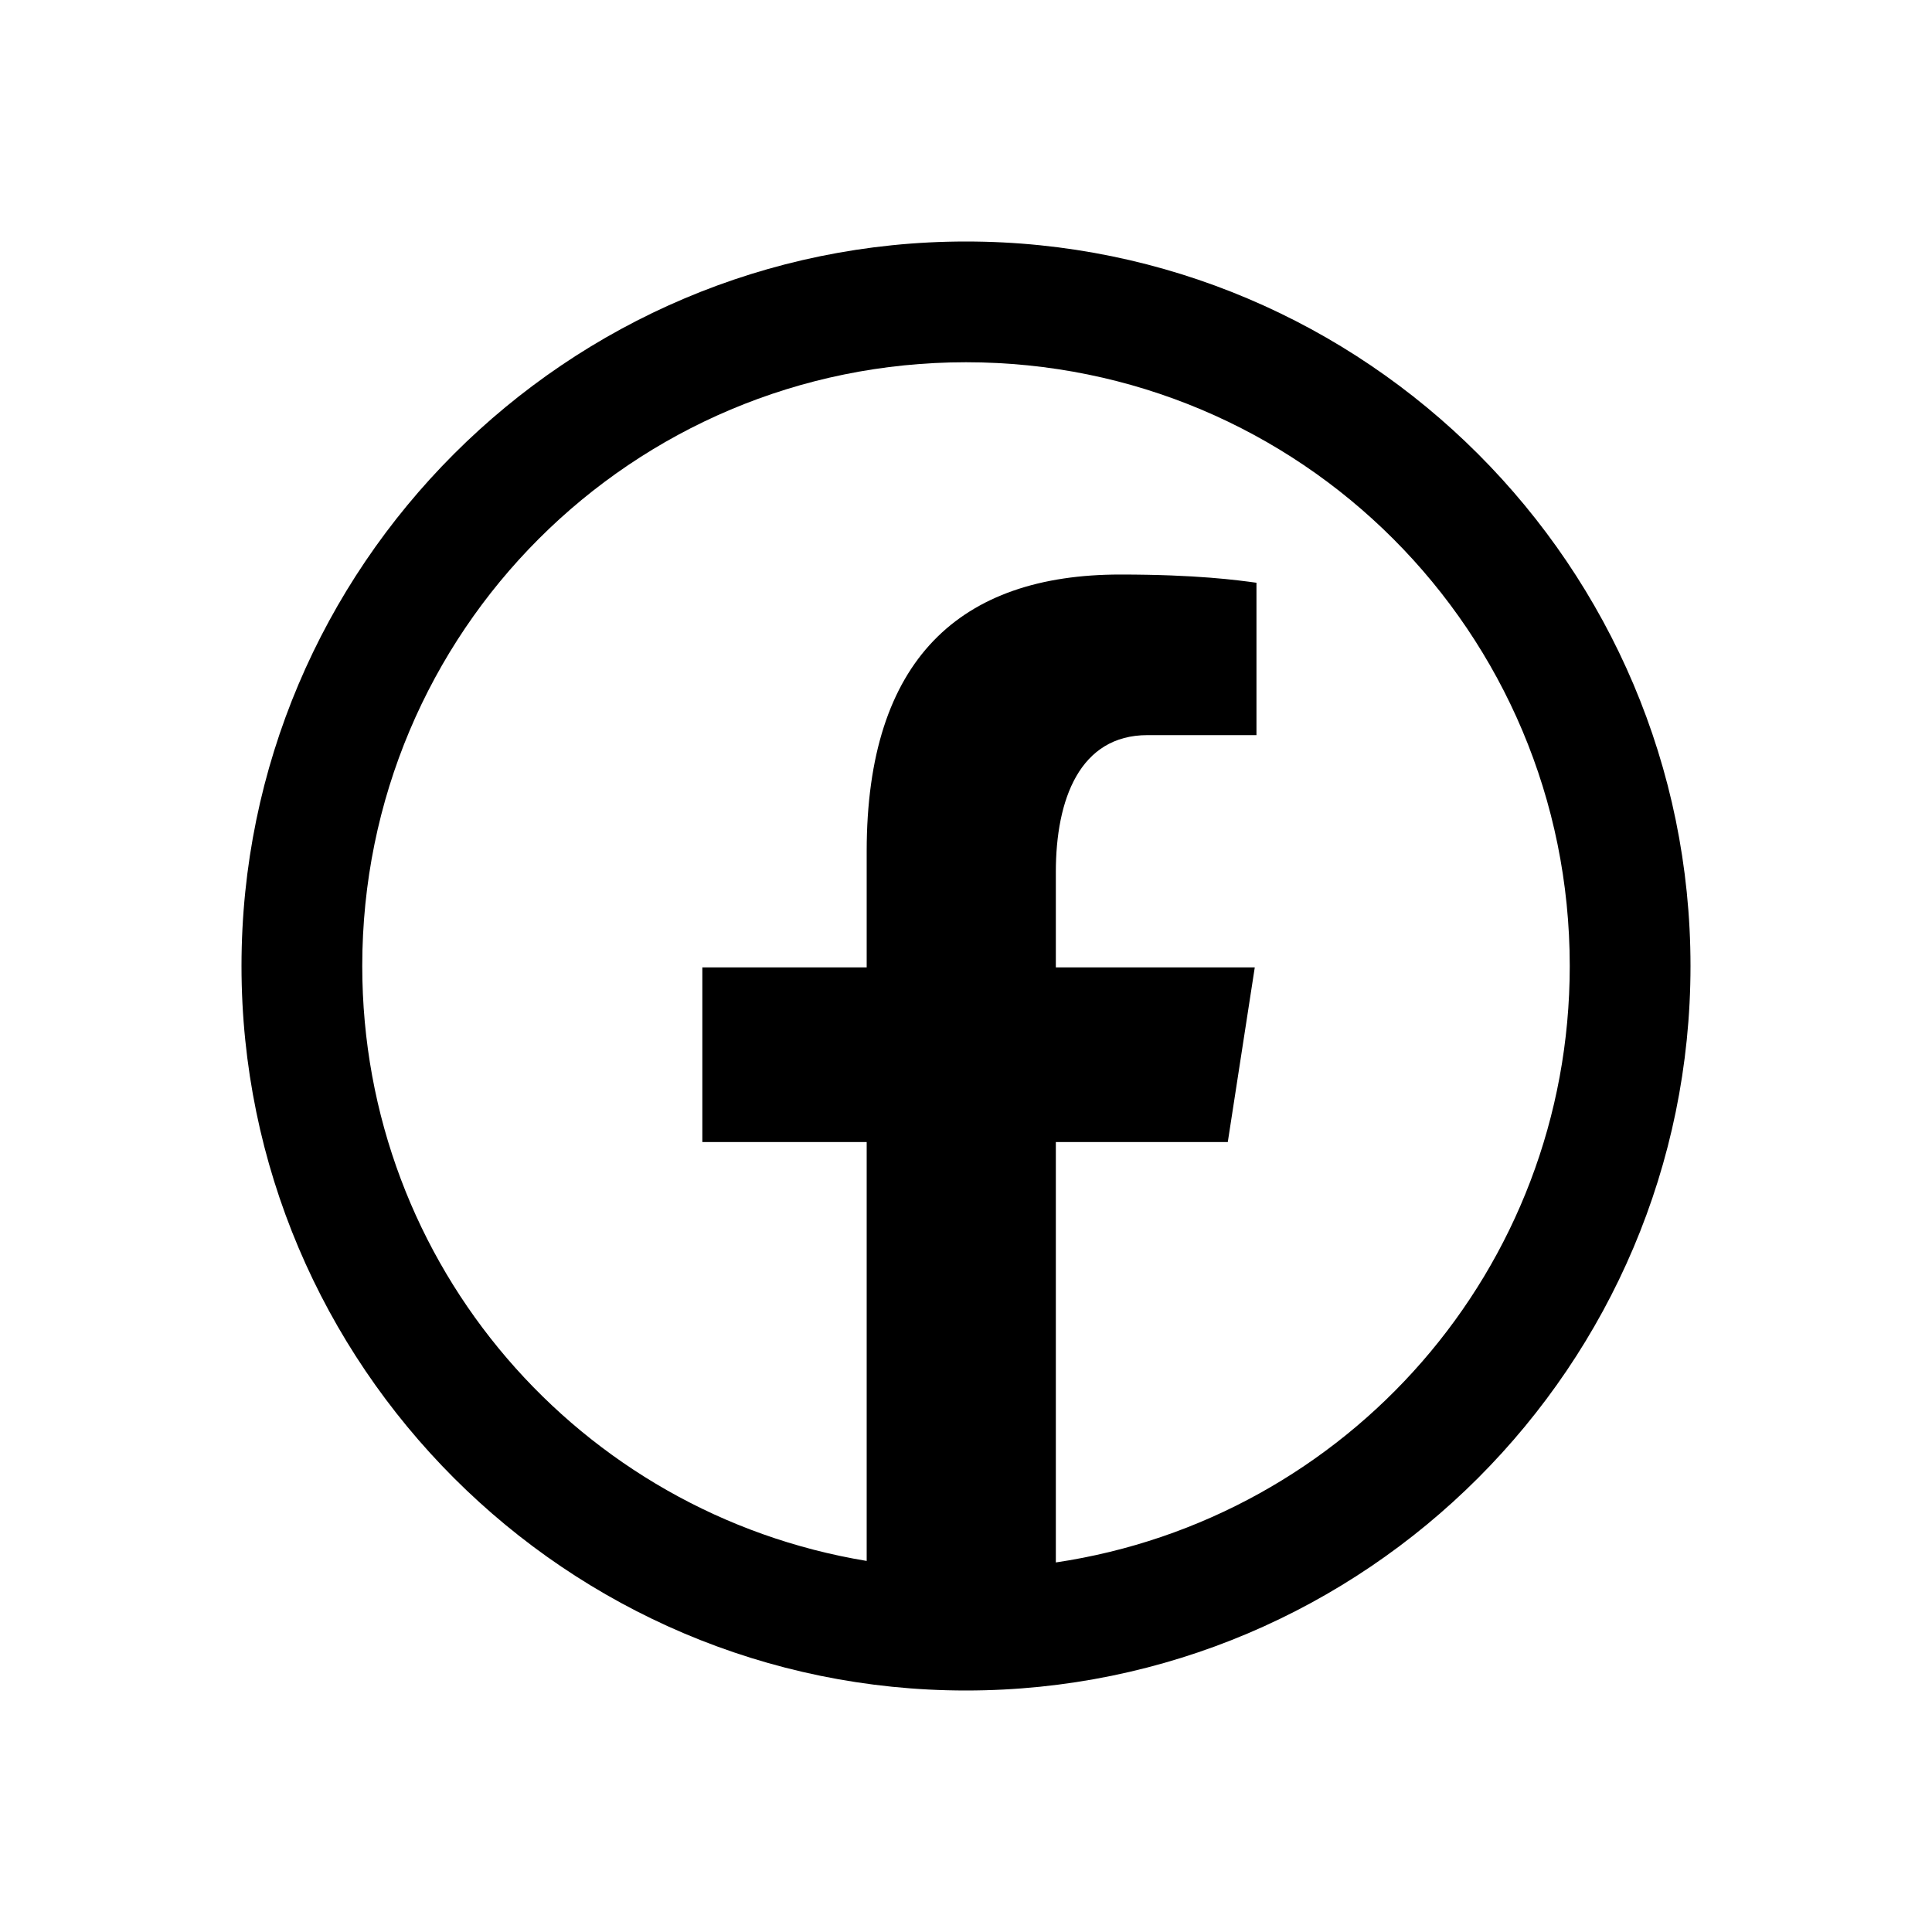
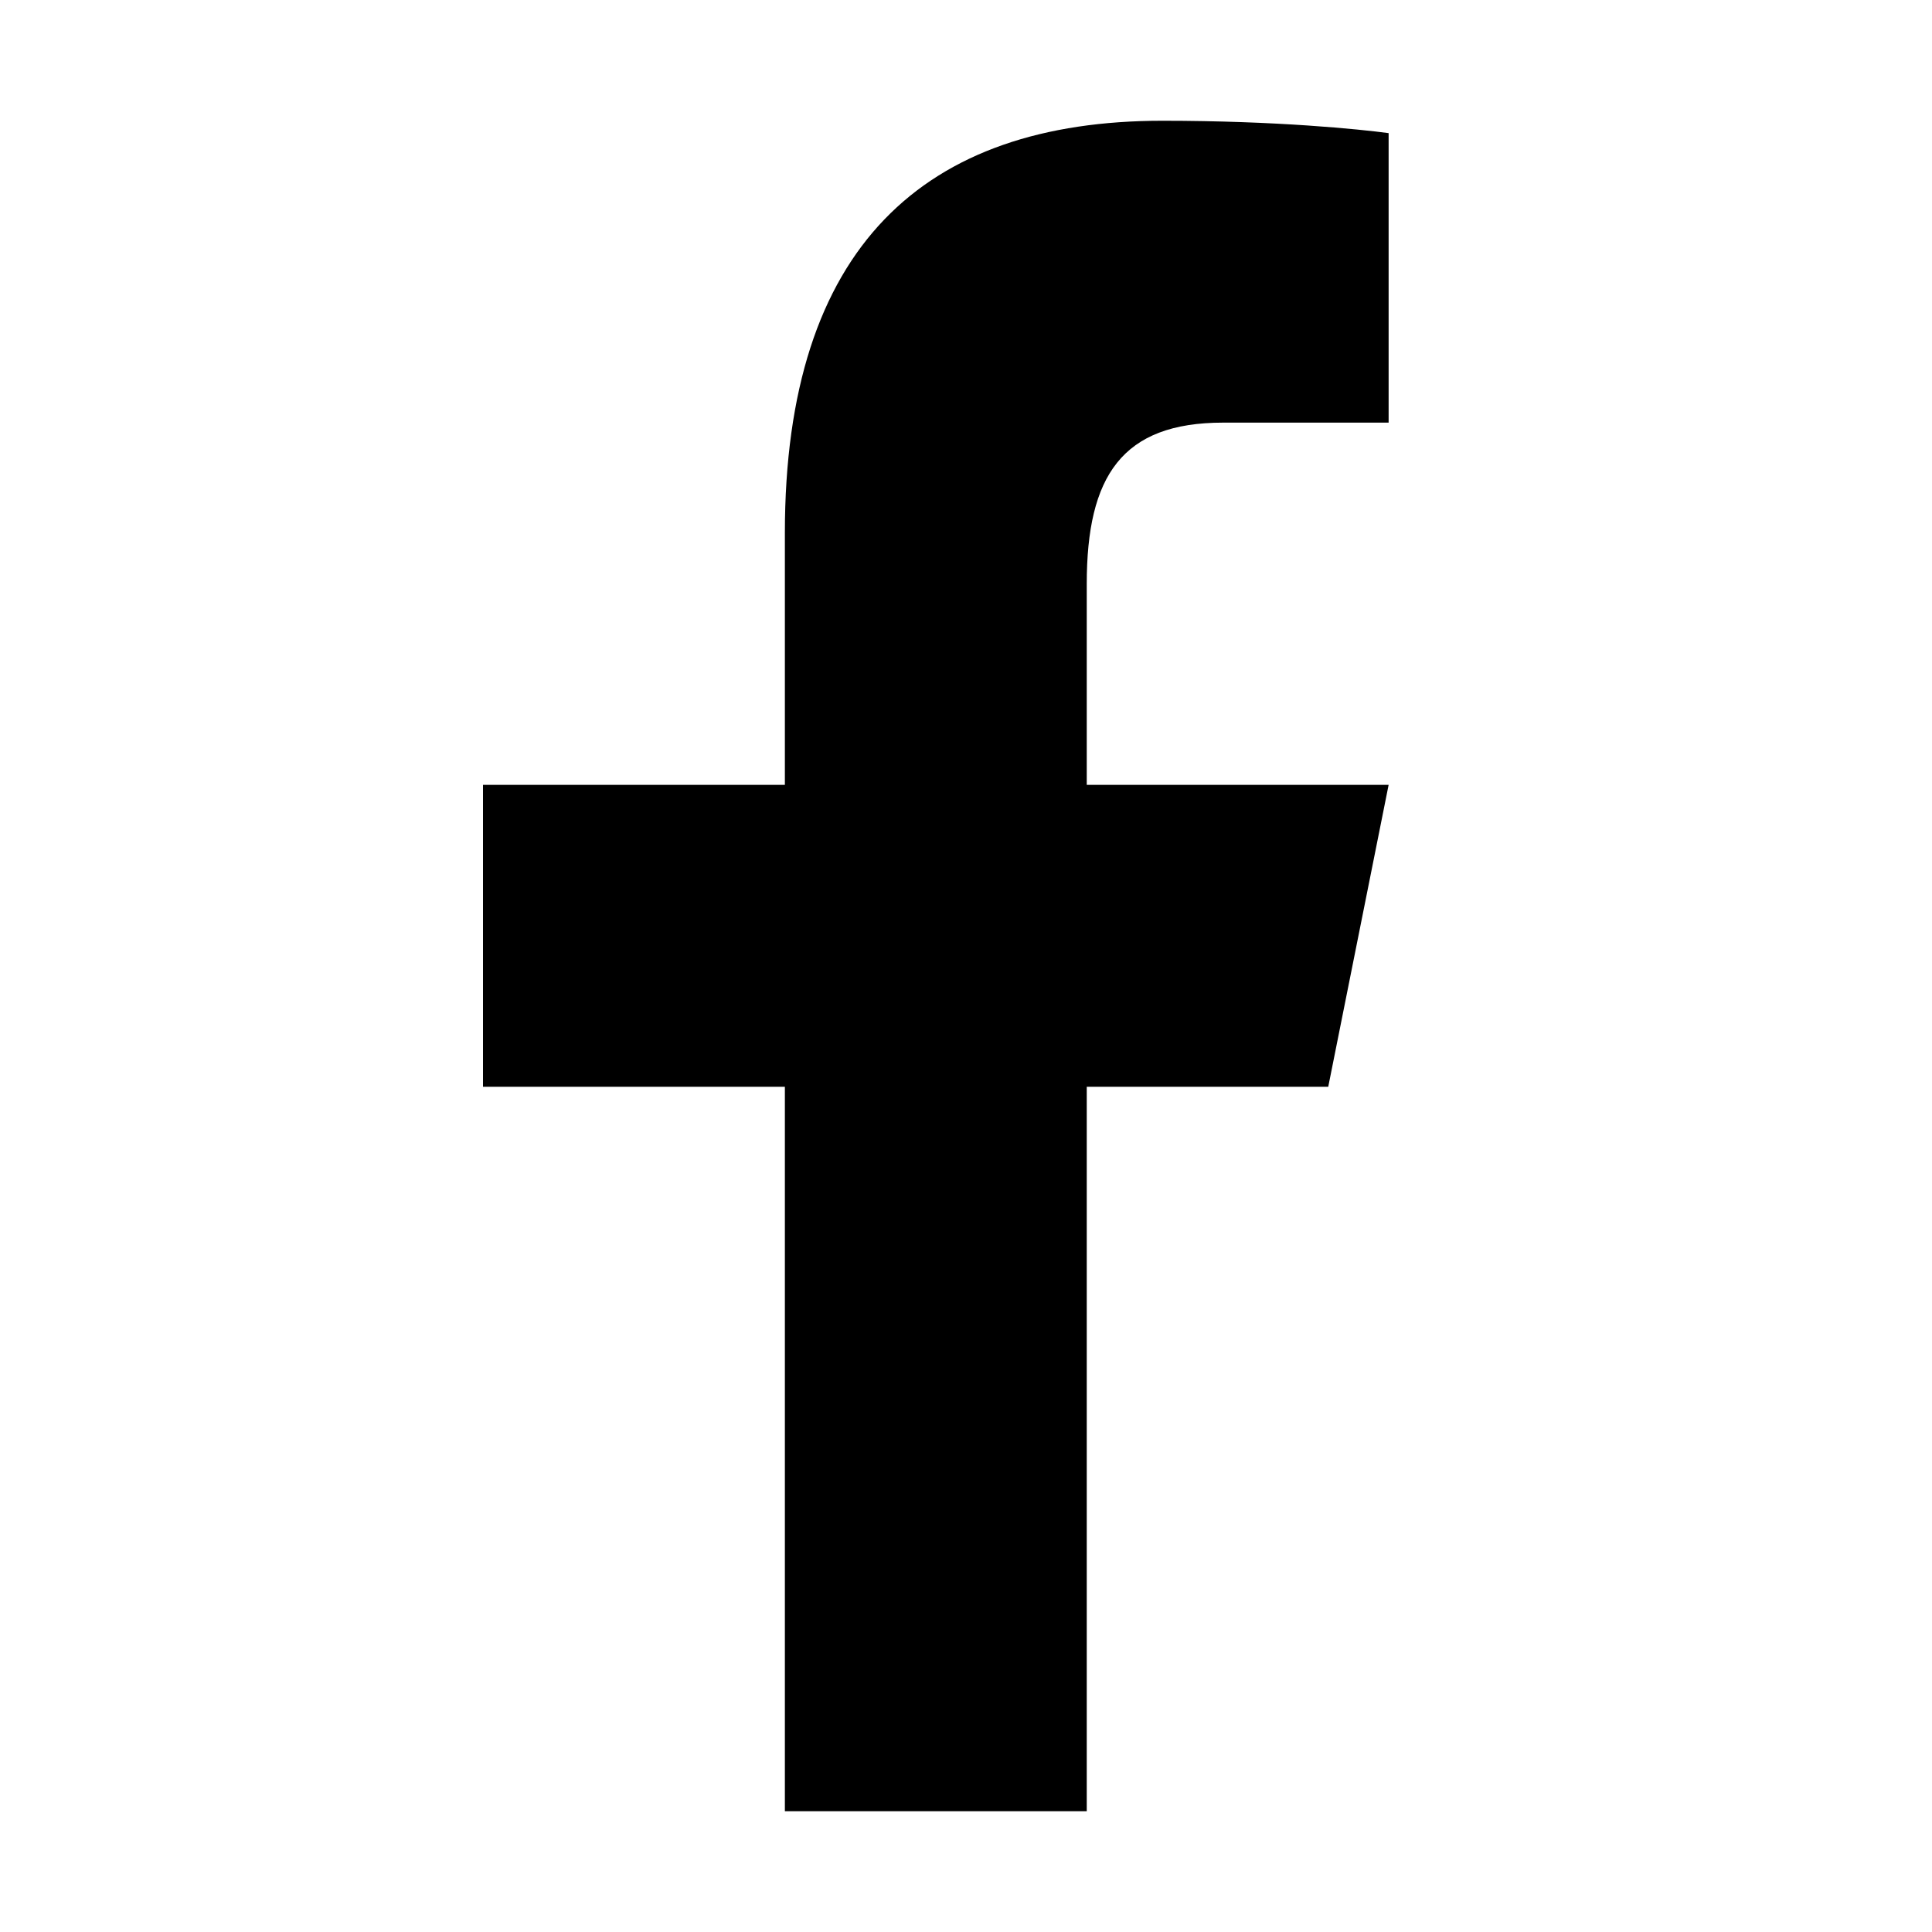
<svg xmlns="http://www.w3.org/2000/svg" viewBox="0 0 32 32">
-   <path d="M 16 4 C 9.384 4 4 9.384 4 16 C 4 22.616 9.384 28 16 28 C 22.616 28 28 22.616 28 16 C 28 9.384 22.616 4 16 4 z M 16 6 C 21.535 6 26 10.465 26 16 C 26 21.027 22.312 25.161 17.488 25.879 L 17.488 18.916 L 20.336 18.916 L 20.783 16.023 L 17.488 16.023 L 17.488 14.443 C 17.488 13.242 17.883 12.176 19.006 12.176 L 20.811 12.176 L 20.811 9.652 C 20.494 9.609 19.823 9.516 18.555 9.516 C 15.907 9.516 14.355 10.914 14.355 14.1 L 14.355 16.023 L 11.633 16.023 L 11.633 18.916 L 14.355 18.916 L 14.355 25.854 C 9.609 25.071 6 20.973 6 16 C 6 10.465 10.465 6 16 6 z" />
+   <path d="M 19.254 2 C 15.312 2 13 4.082 13 8.826 L 13 13 L 8 13 L 8 18 L 13 18 L 13 30 L 18 30 L 18 18 L 22 18 L 23 13 L 18 13 L 18 9.672 C 18 7.885 18.583 7 20.26 7 L 23 7 L 23 2.205 C 22.526 2.141 21.145 2 19.254 2 z" />
</svg>
